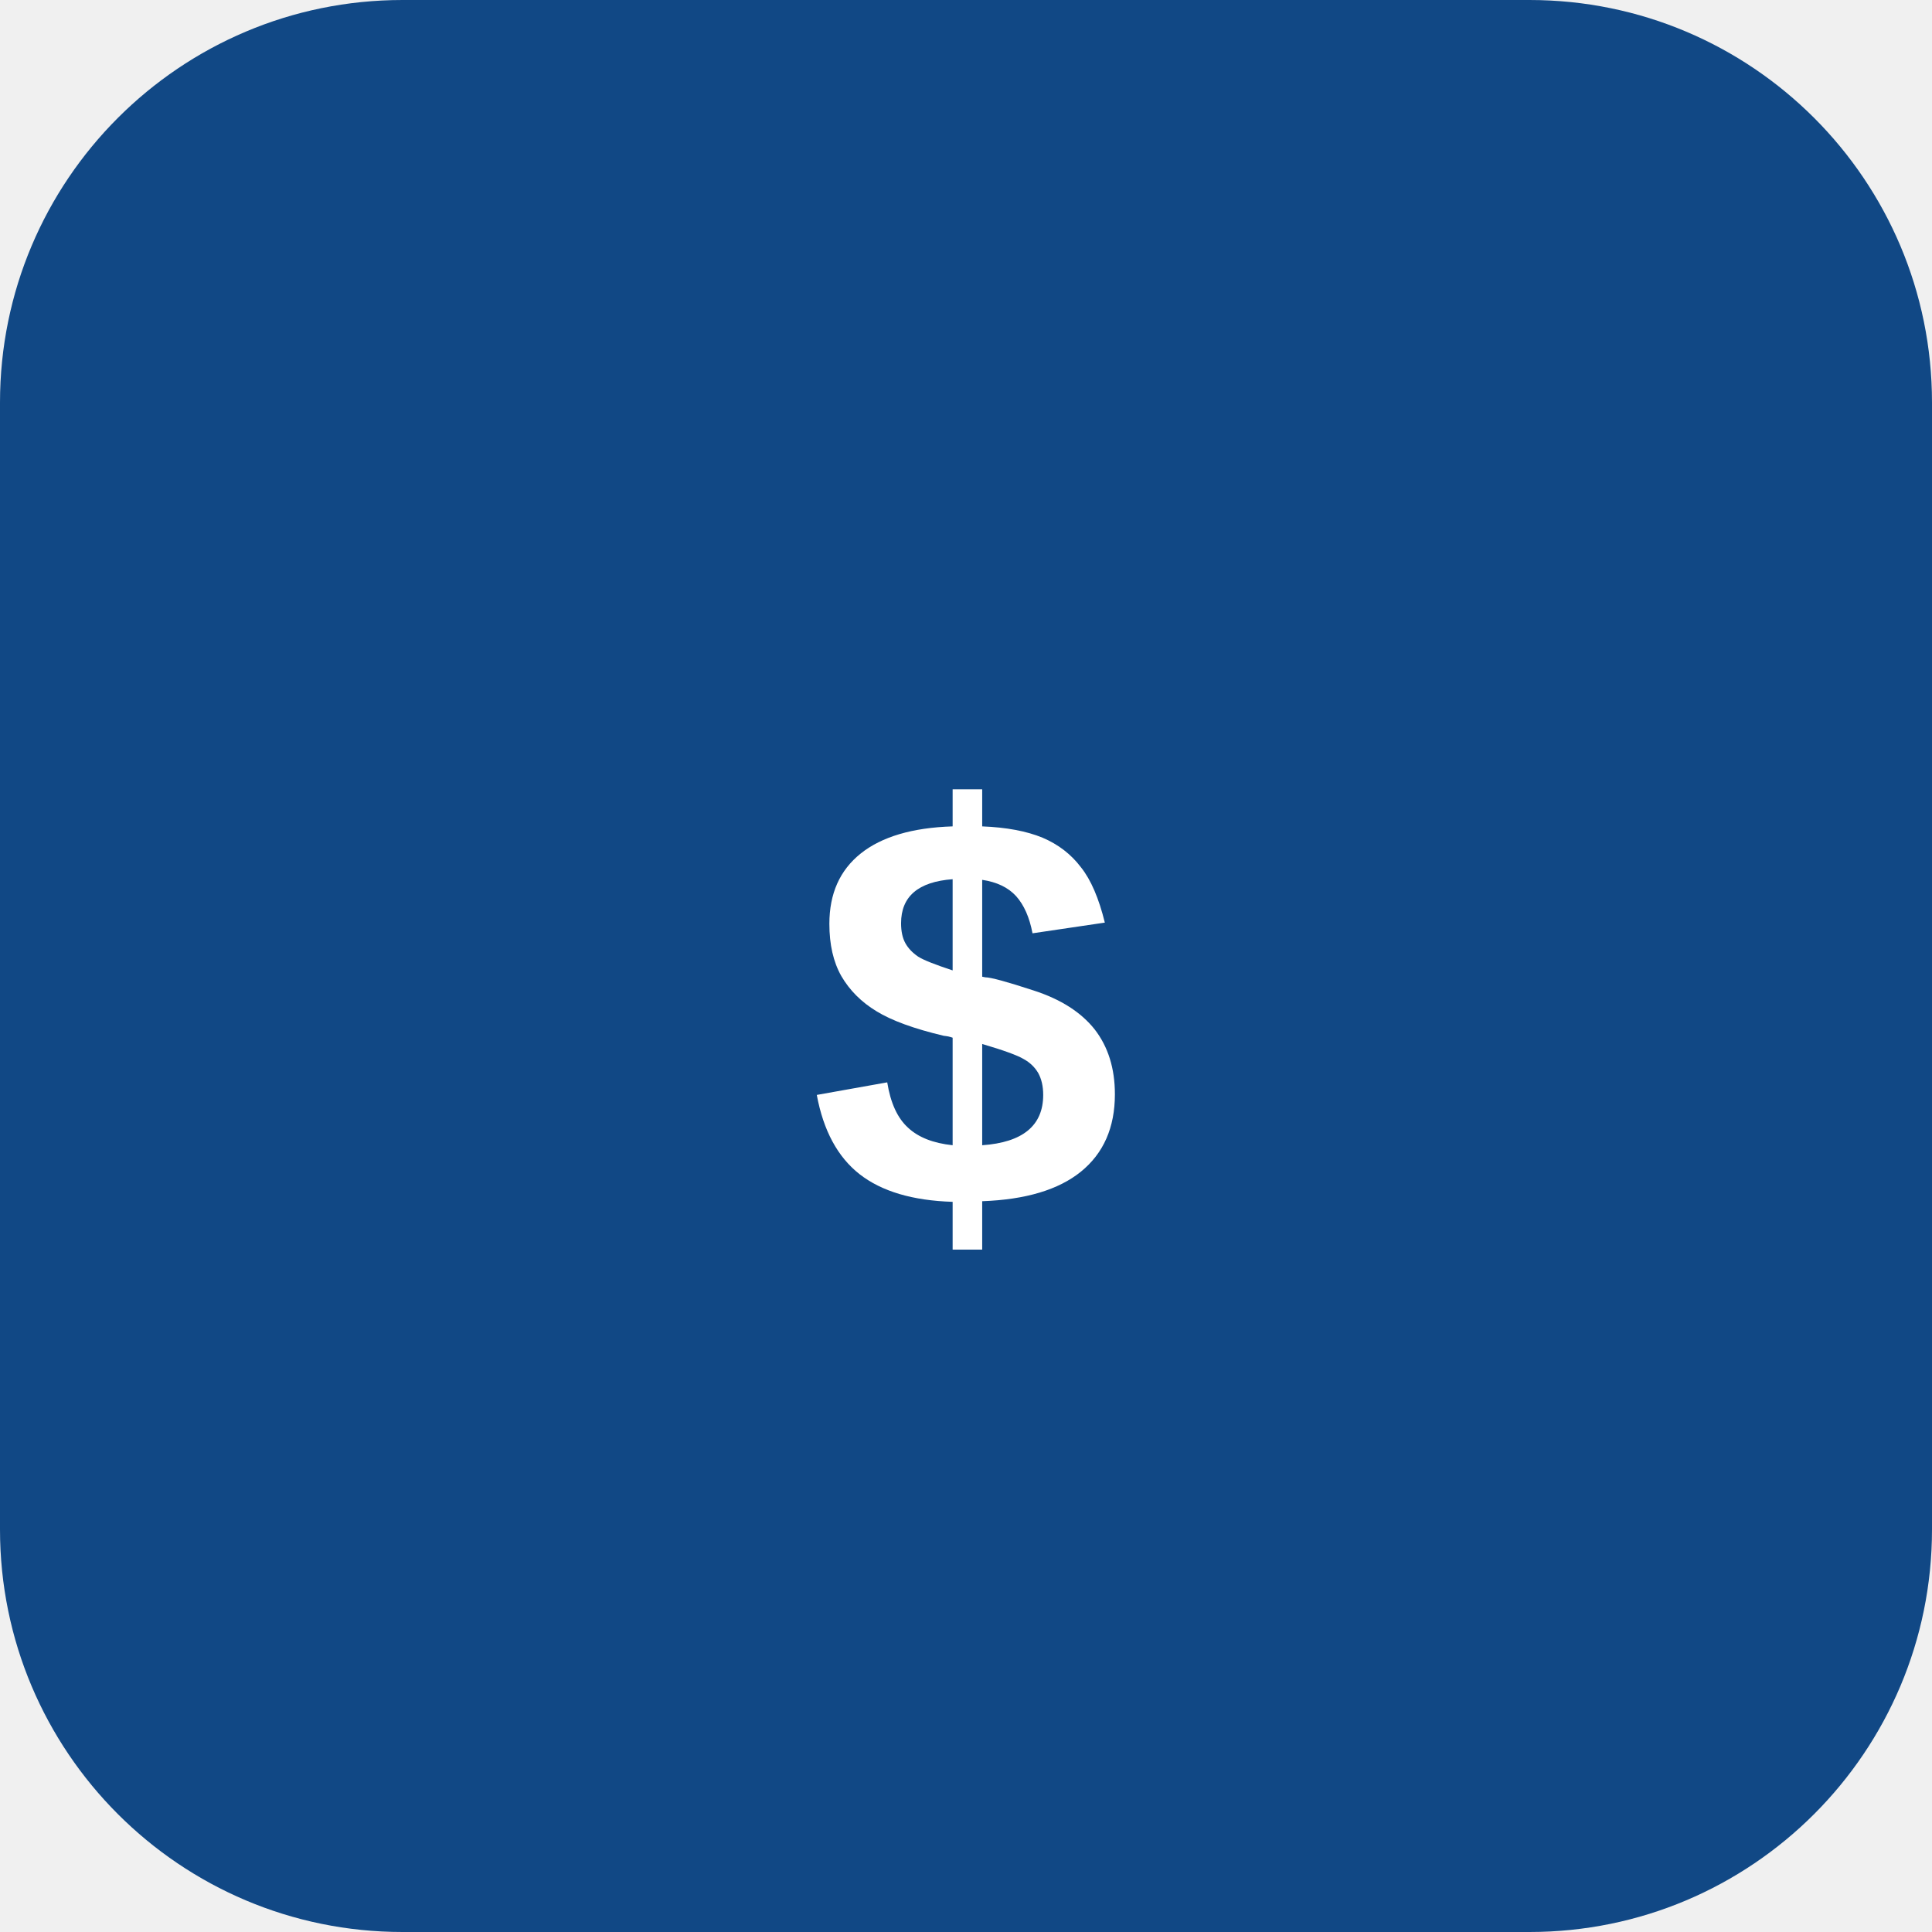
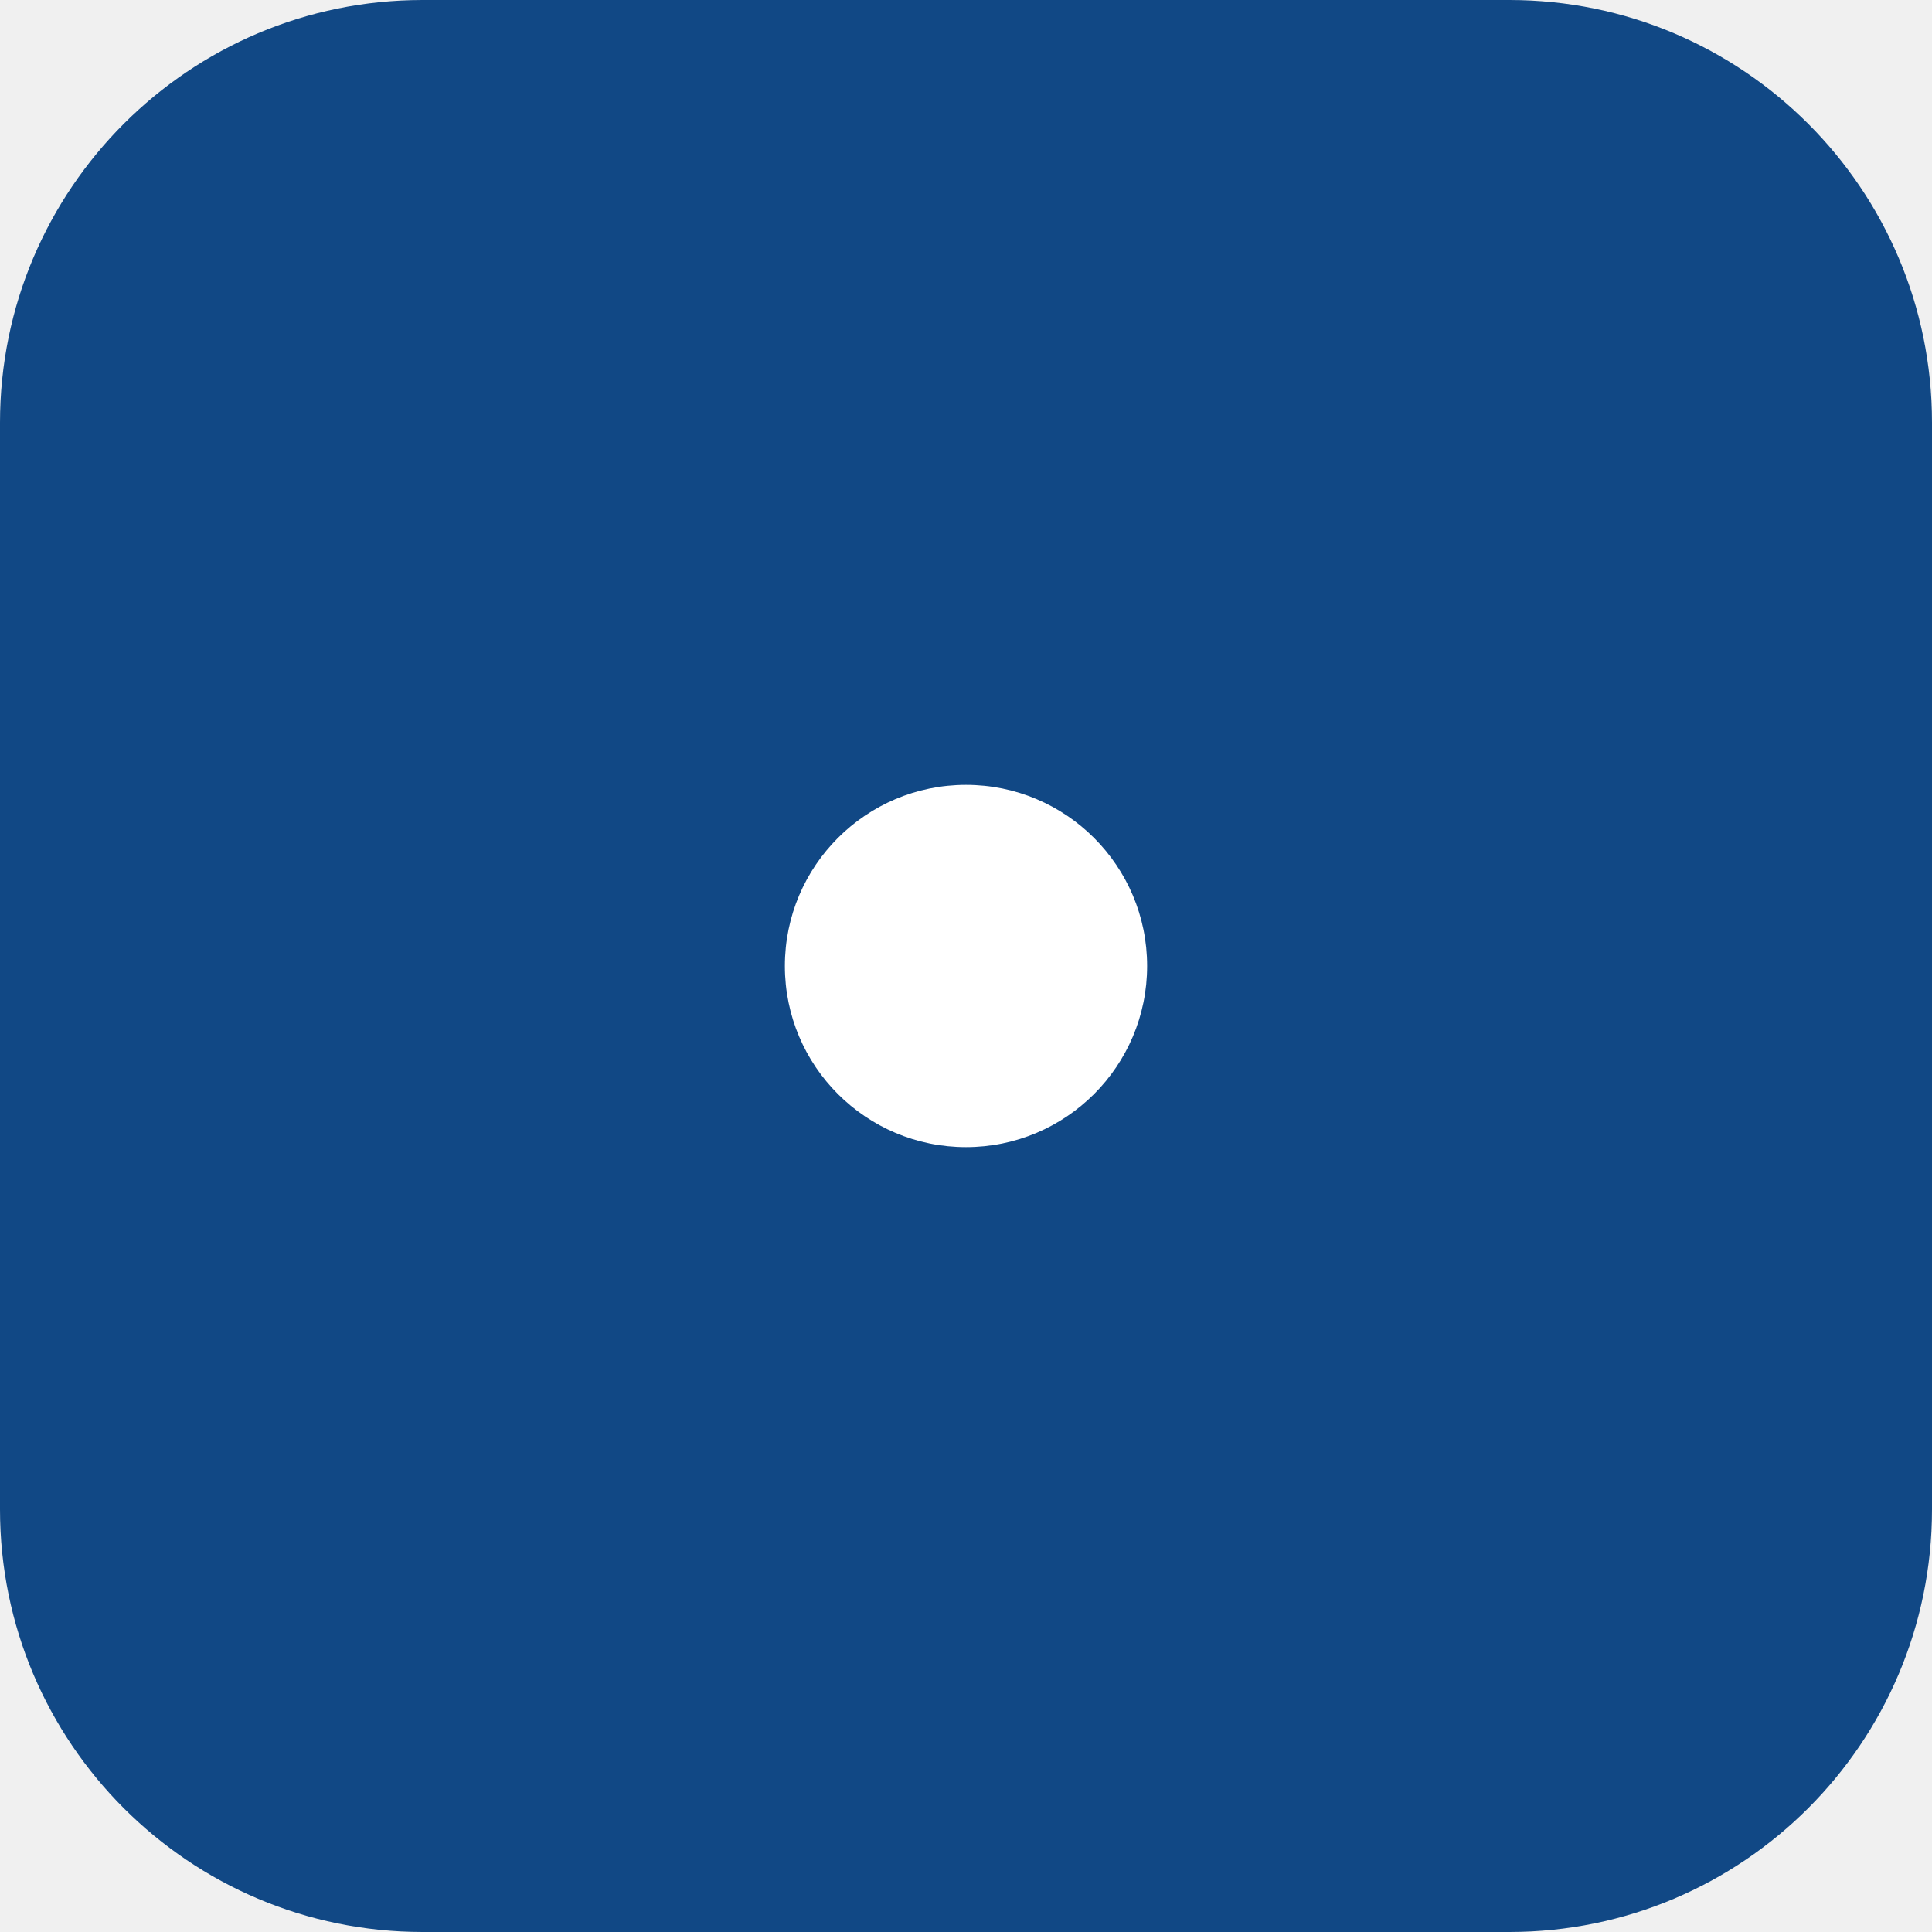
- <svg xmlns="http://www.w3.org/2000/svg" viewBox="0 0 48 48" role="img" aria-label="Otro">
-   <rect width="48" height="48" rx="10" fill="#114885" />
-   <text x="24" y="30" text-anchor="middle" fill="#fff" font-family="Arial,sans-serif" font-size="14" font-weight="700">$</text>
+ <svg xmlns="http://www.w3.org/2000/svg" viewBox="0 0 32 32" role="img" aria-label="Otro">
+   <rect width="32" height="32" rx="7" fill="#114885" />
+   <circle cx="16" cy="16" r="3" fill="#fff" />
</svg>
